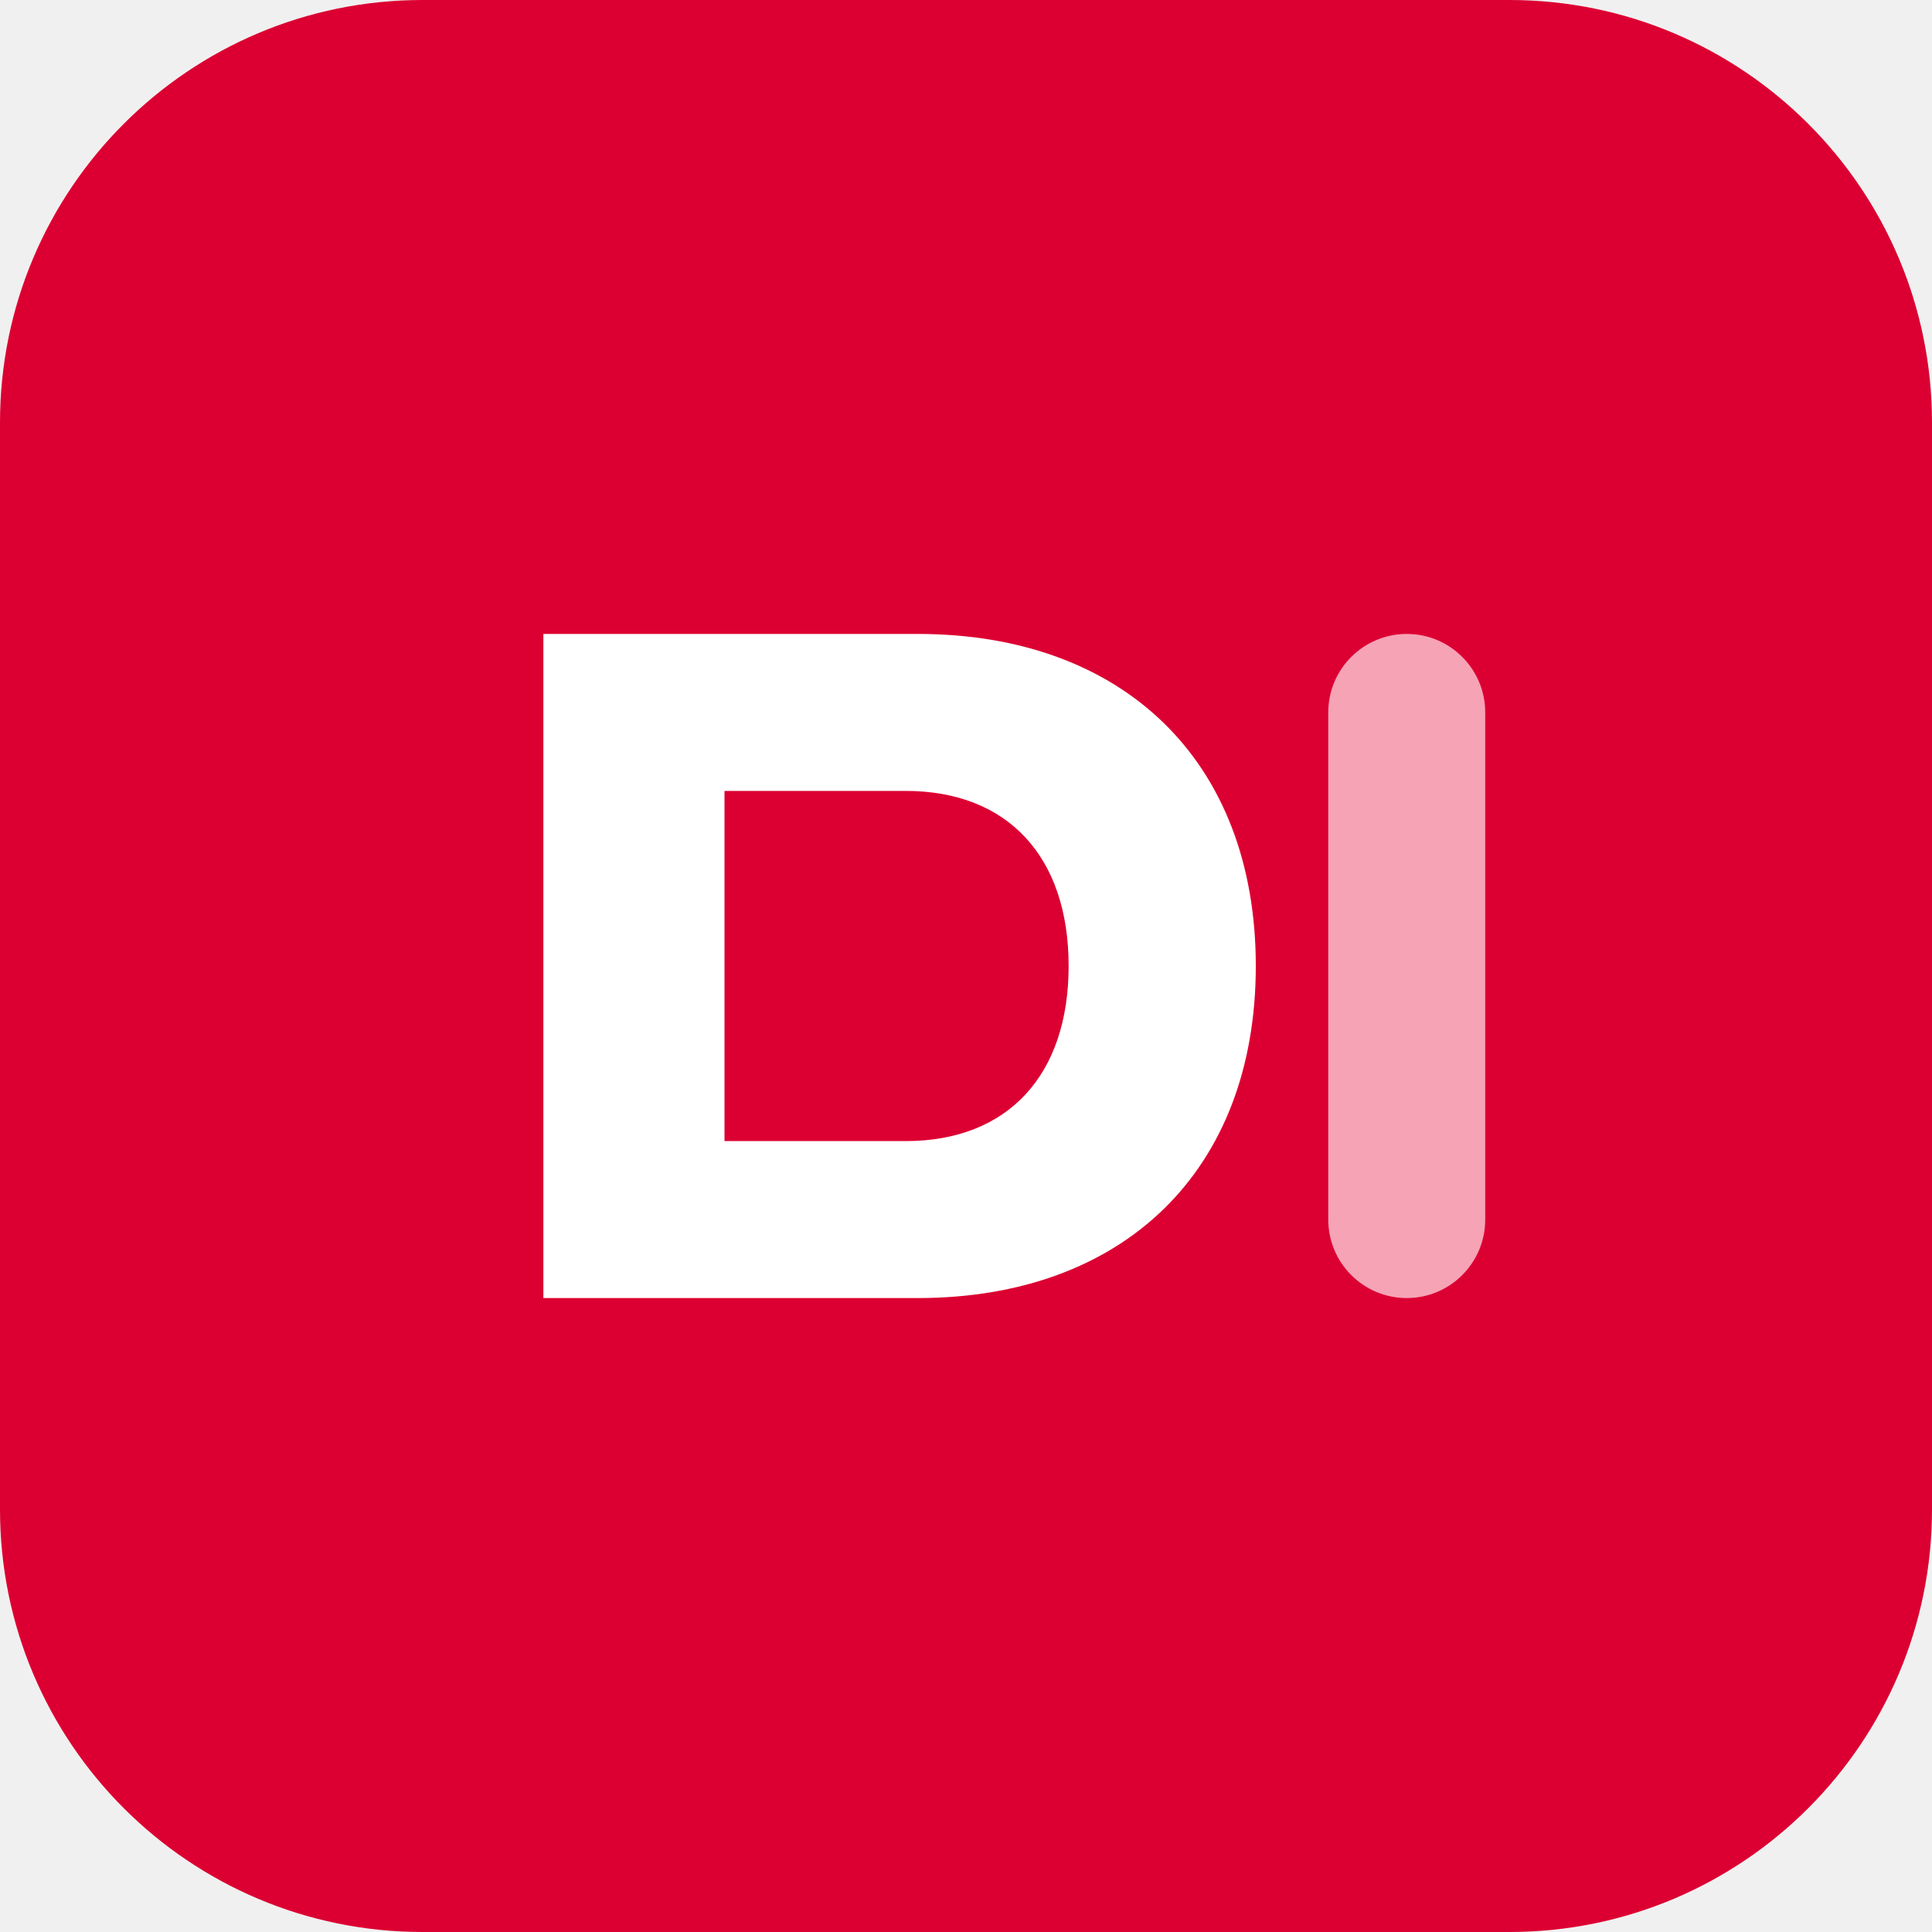
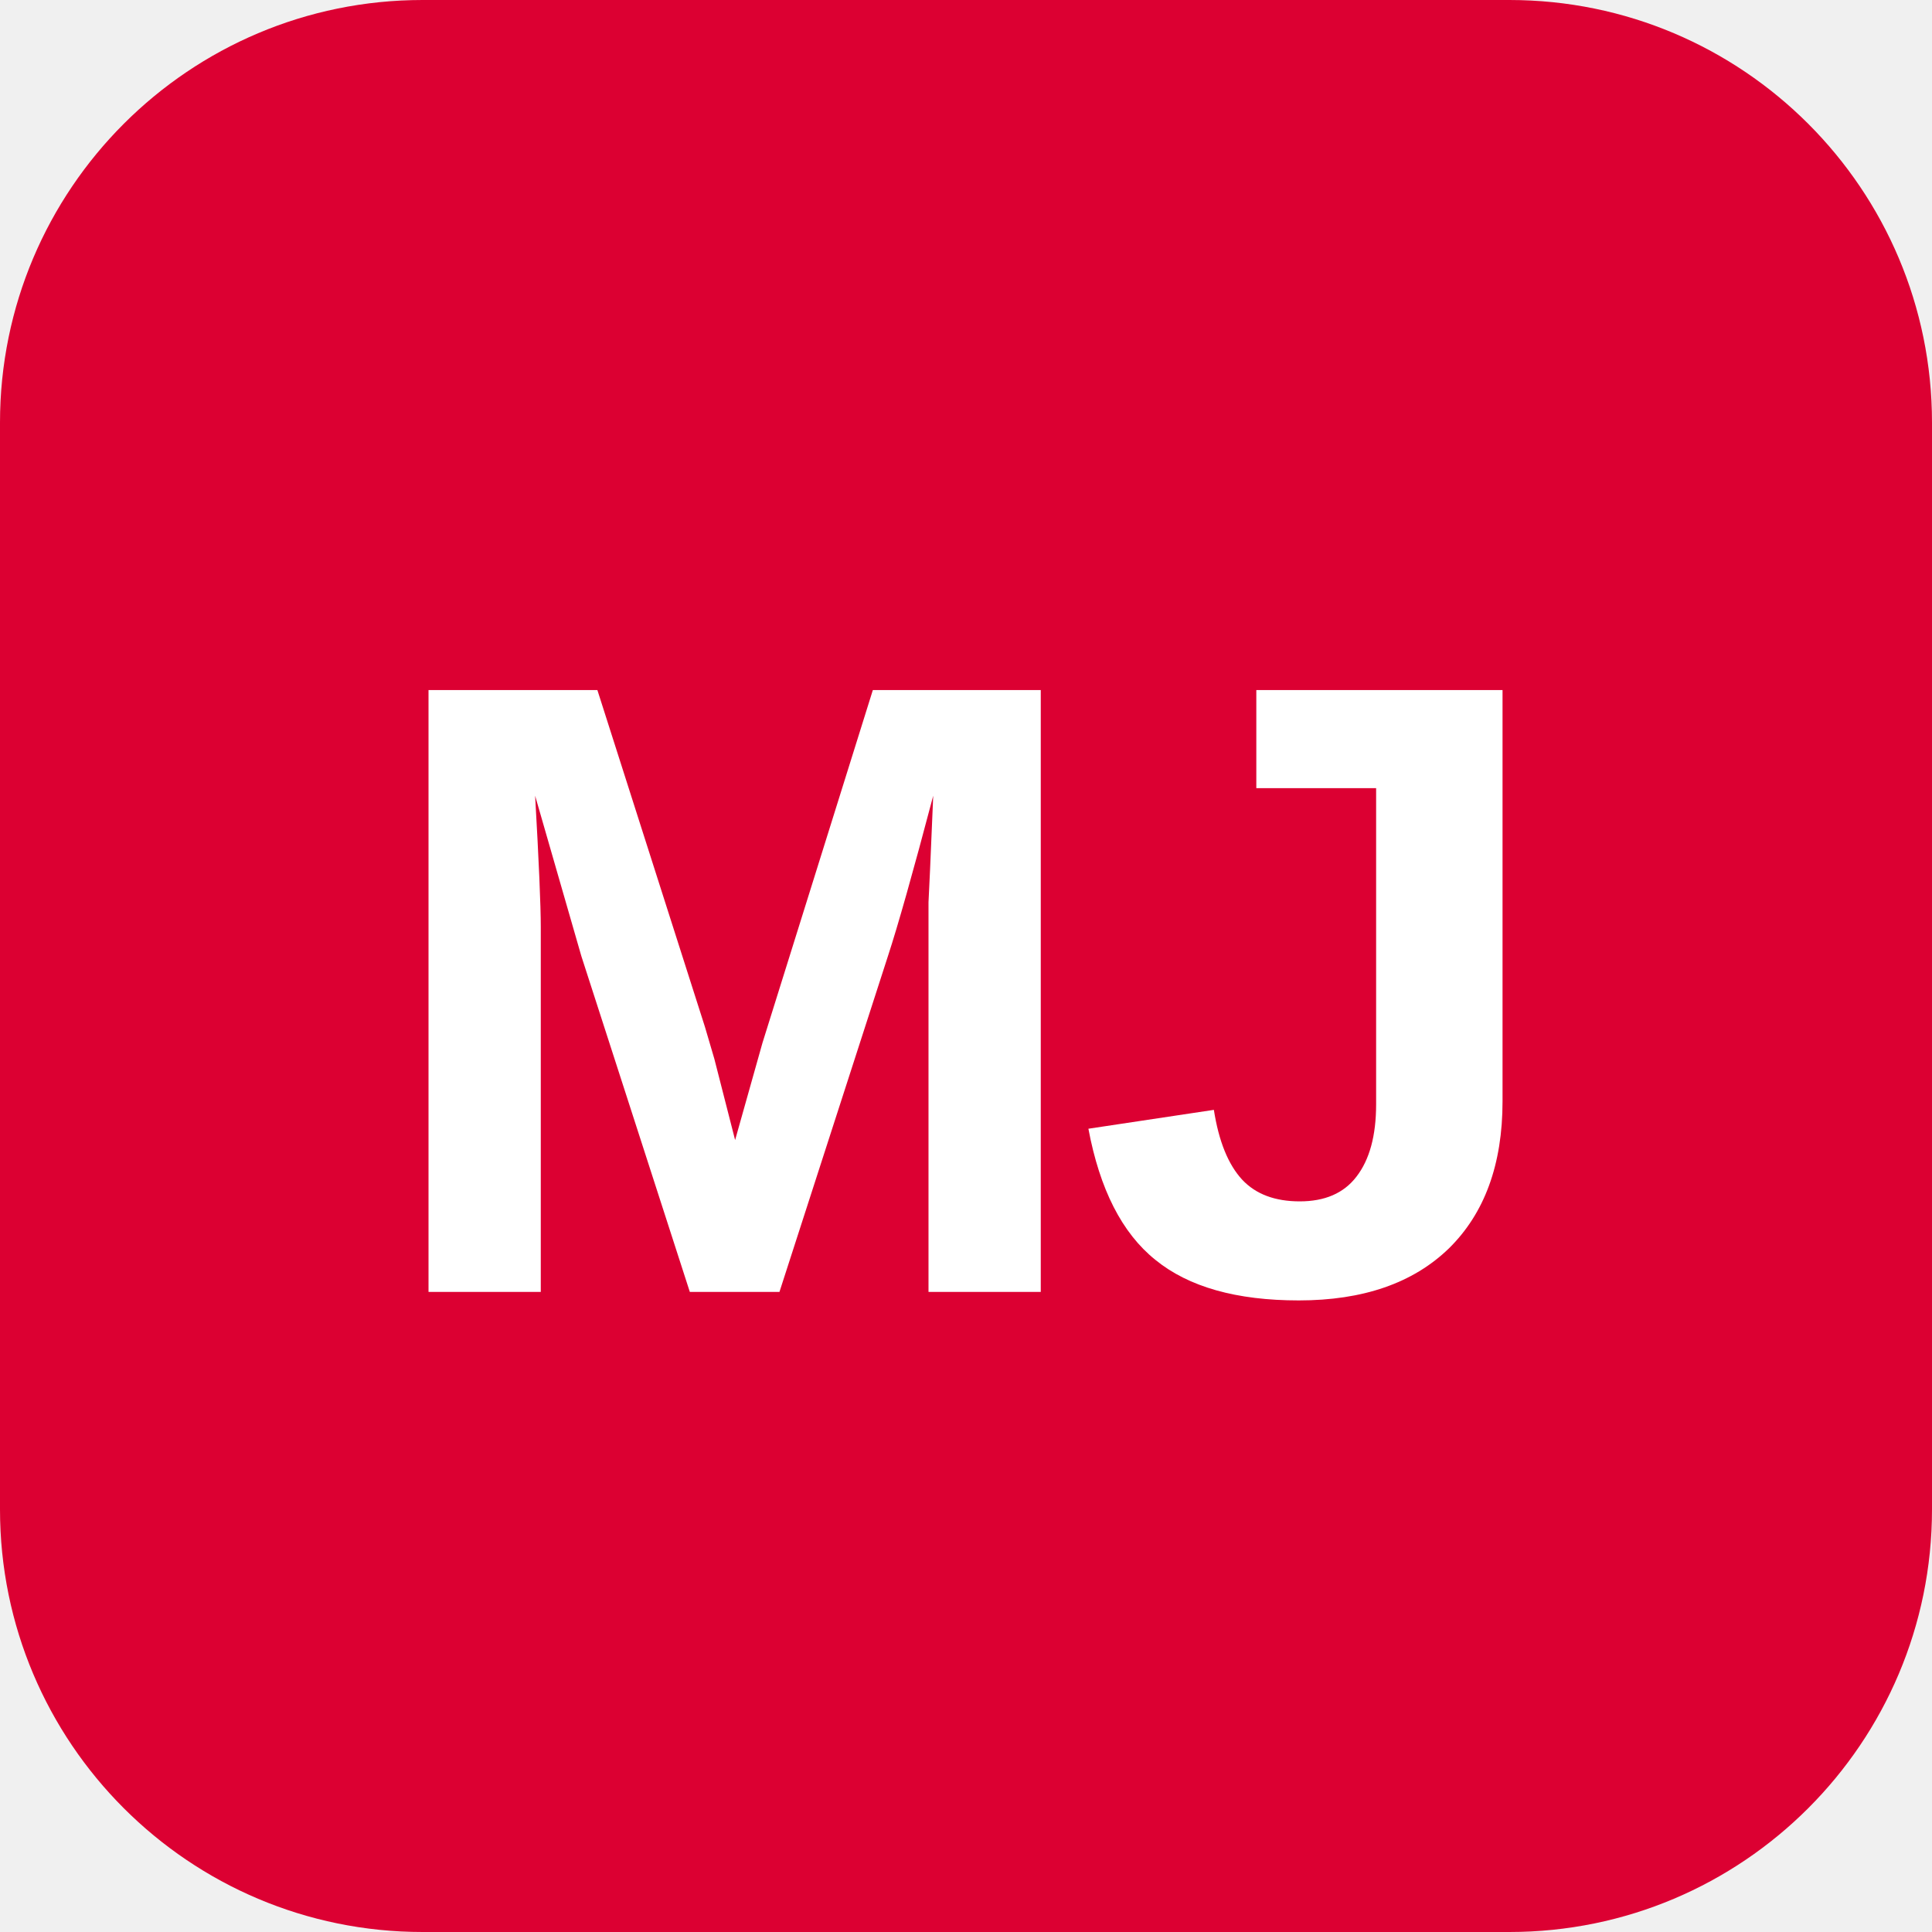
<svg xmlns="http://www.w3.org/2000/svg" viewBox="0 0 32 32">
  <rect width="32" height="32" rx="7" fill="#dc0032" />
-   <path d="M9 21.5V10.5h6.2c3.4 0 5.6 2.1 5.6 5.5s-2.2 5.5-5.6 5.5H9Zm3-2.6h3c1.7 0 2.7-1.1 2.7-2.9S16.7 13.1 15 13.1h-3v5.8Z" fill="#fff" />
-   <rect x="22" y="10.5" width="2.6" height="11" rx="1.3" fill="#f6a3b6" />
+   <text x="16" y="21.4" text-anchor="middle" font-family="Arial,Helvetica,sans-serif" font-weight="700" font-size="14.5" letter-spacing="-0.4" fill="#fff">MJ</text>
</svg>
